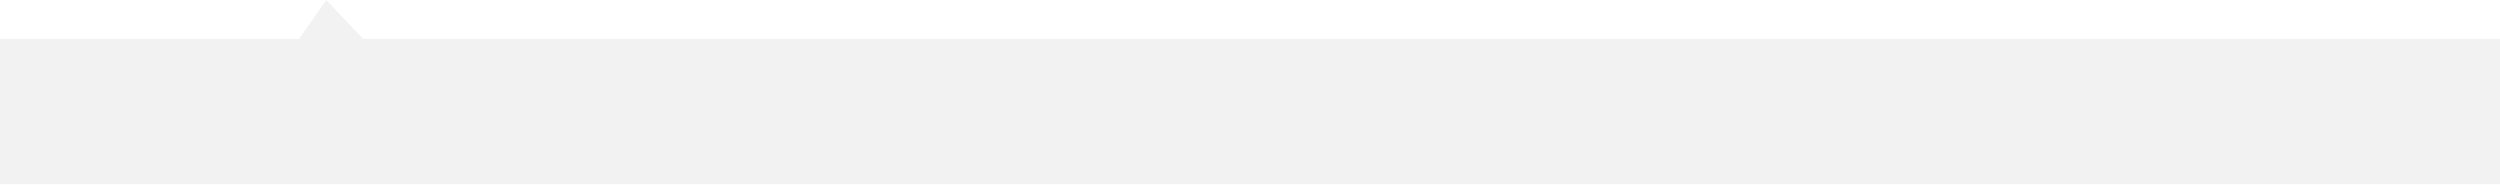
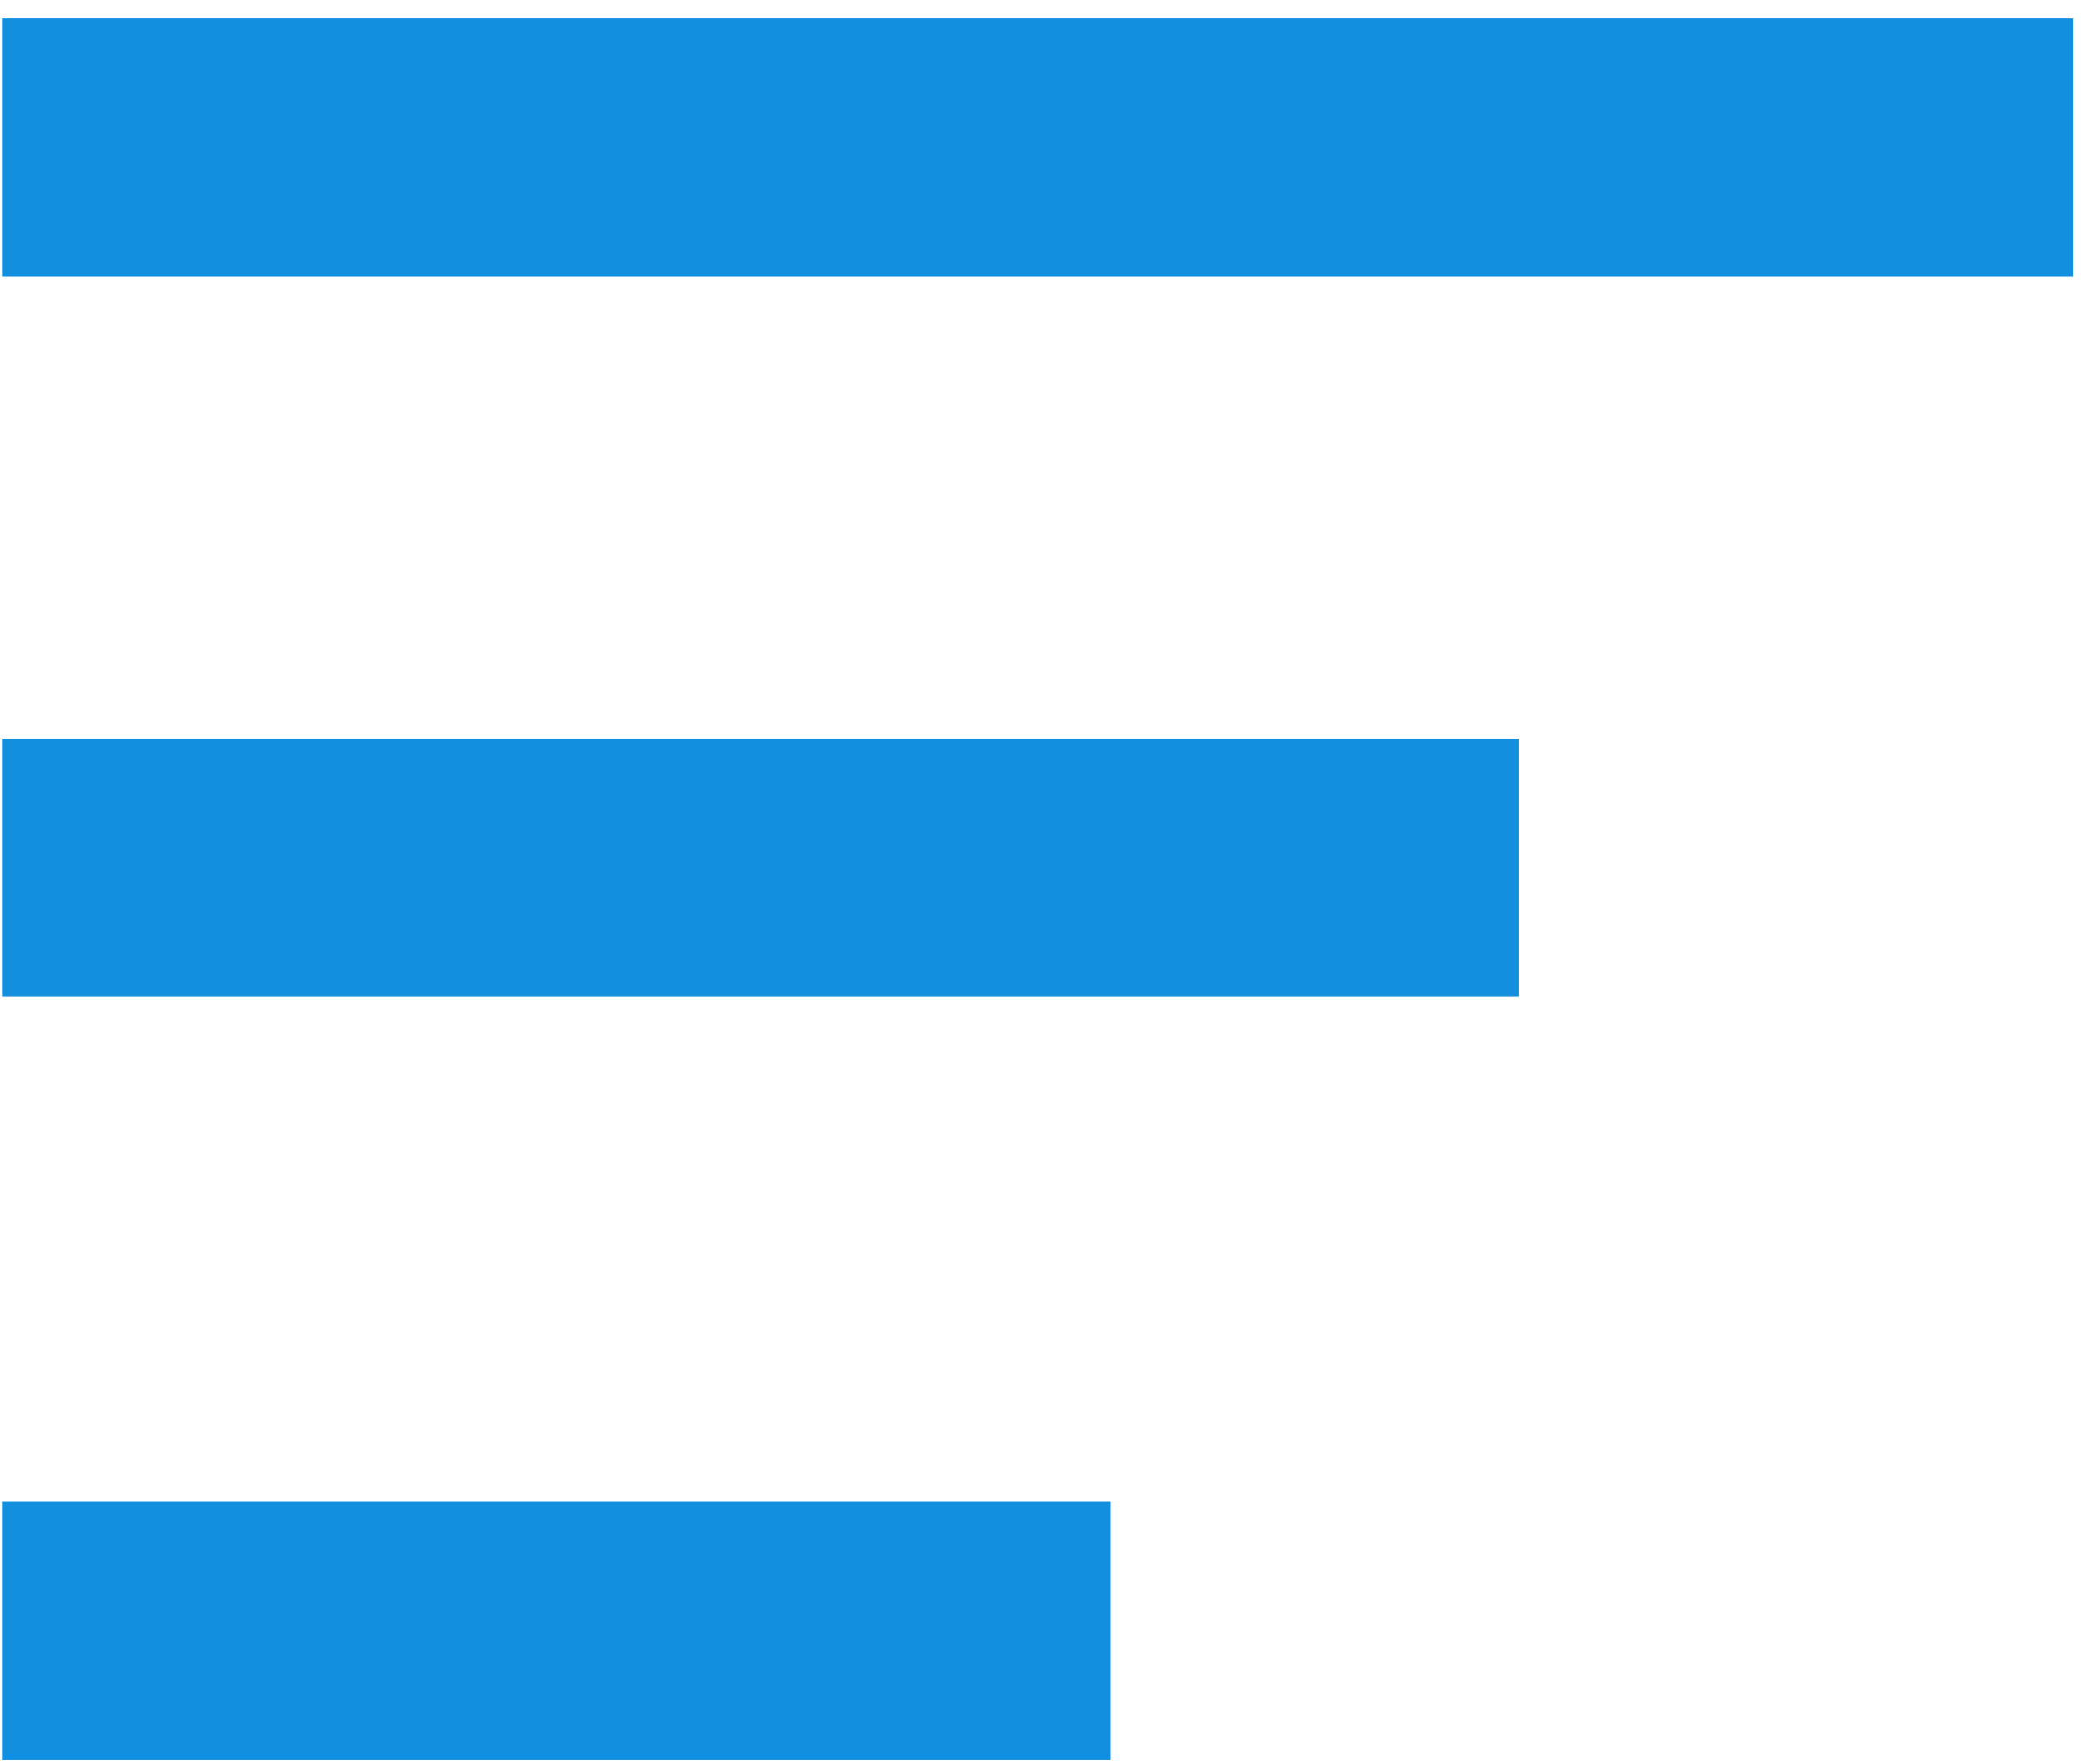
- <svg xmlns="http://www.w3.org/2000/svg" version="1.1" width="964px" height="71px">
-   <g transform="matrix(1 0 0 1 -270 -1188 )">
-     <path d="M 0 71  L 0 15  L 115.315 15  L 125.804 0  L 140 15  L 964 15  L 964 71  L 0 71  Z " fill-rule="nonzero" fill="#f2f2f2" stroke="none" transform="matrix(1 0 0 1 270 1188 )" />
+ <svg xmlns="http://www.w3.org/2000/svg" version="1.1" width="13px" height="11px">
+   <g transform="matrix(1 0 0 1 -2477 -521 )">
+     <path d="M 0.012 1.724  L 0.012 0.115  L 12.933 0.115  L 12.933 1.724  L 0.012 1.724  Z M 0.012 6.217  L 0.012 4.607  L 9.474 4.607  L 9.474 6.217  L 0.012 6.217  Z M 0.012 10.977  L 0.012 9.368  L 6.929 9.368  L 6.929 10.977  L 0.012 10.977  Z " fill-rule="nonzero" fill="#138fe0" stroke="none" transform="matrix(1 0 0 1 2477 521 )" />
  </g>
</svg>
